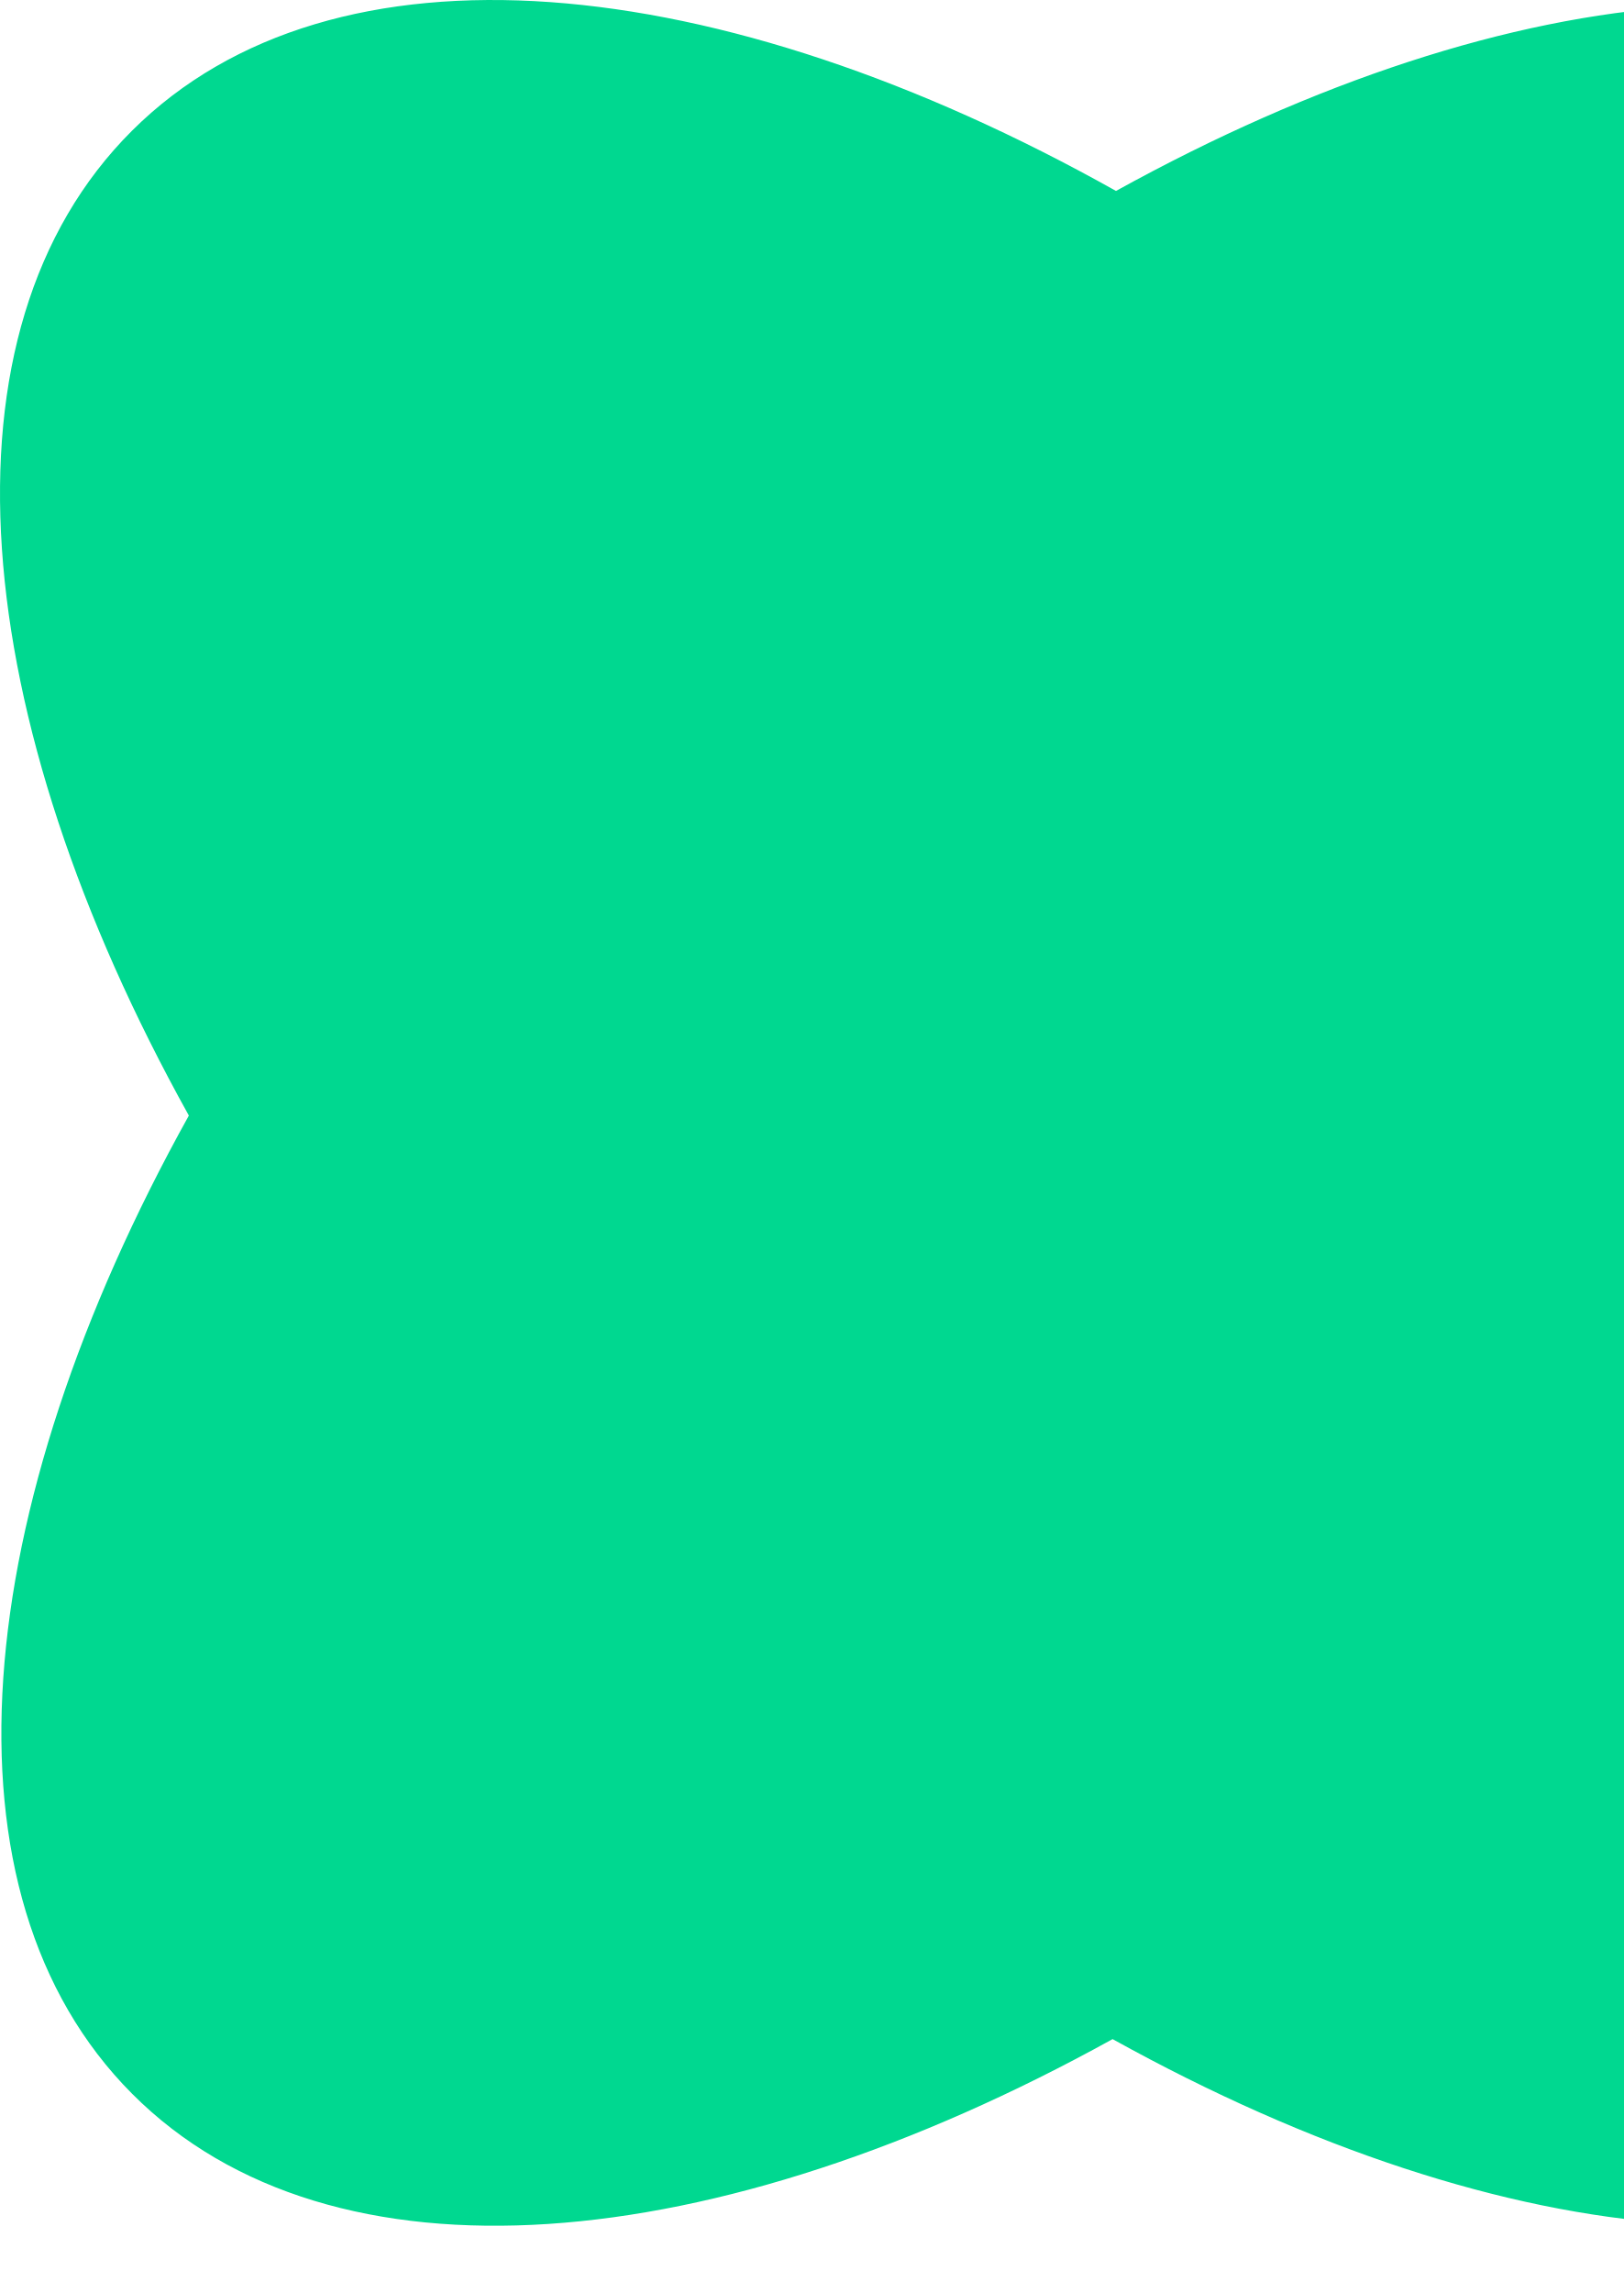
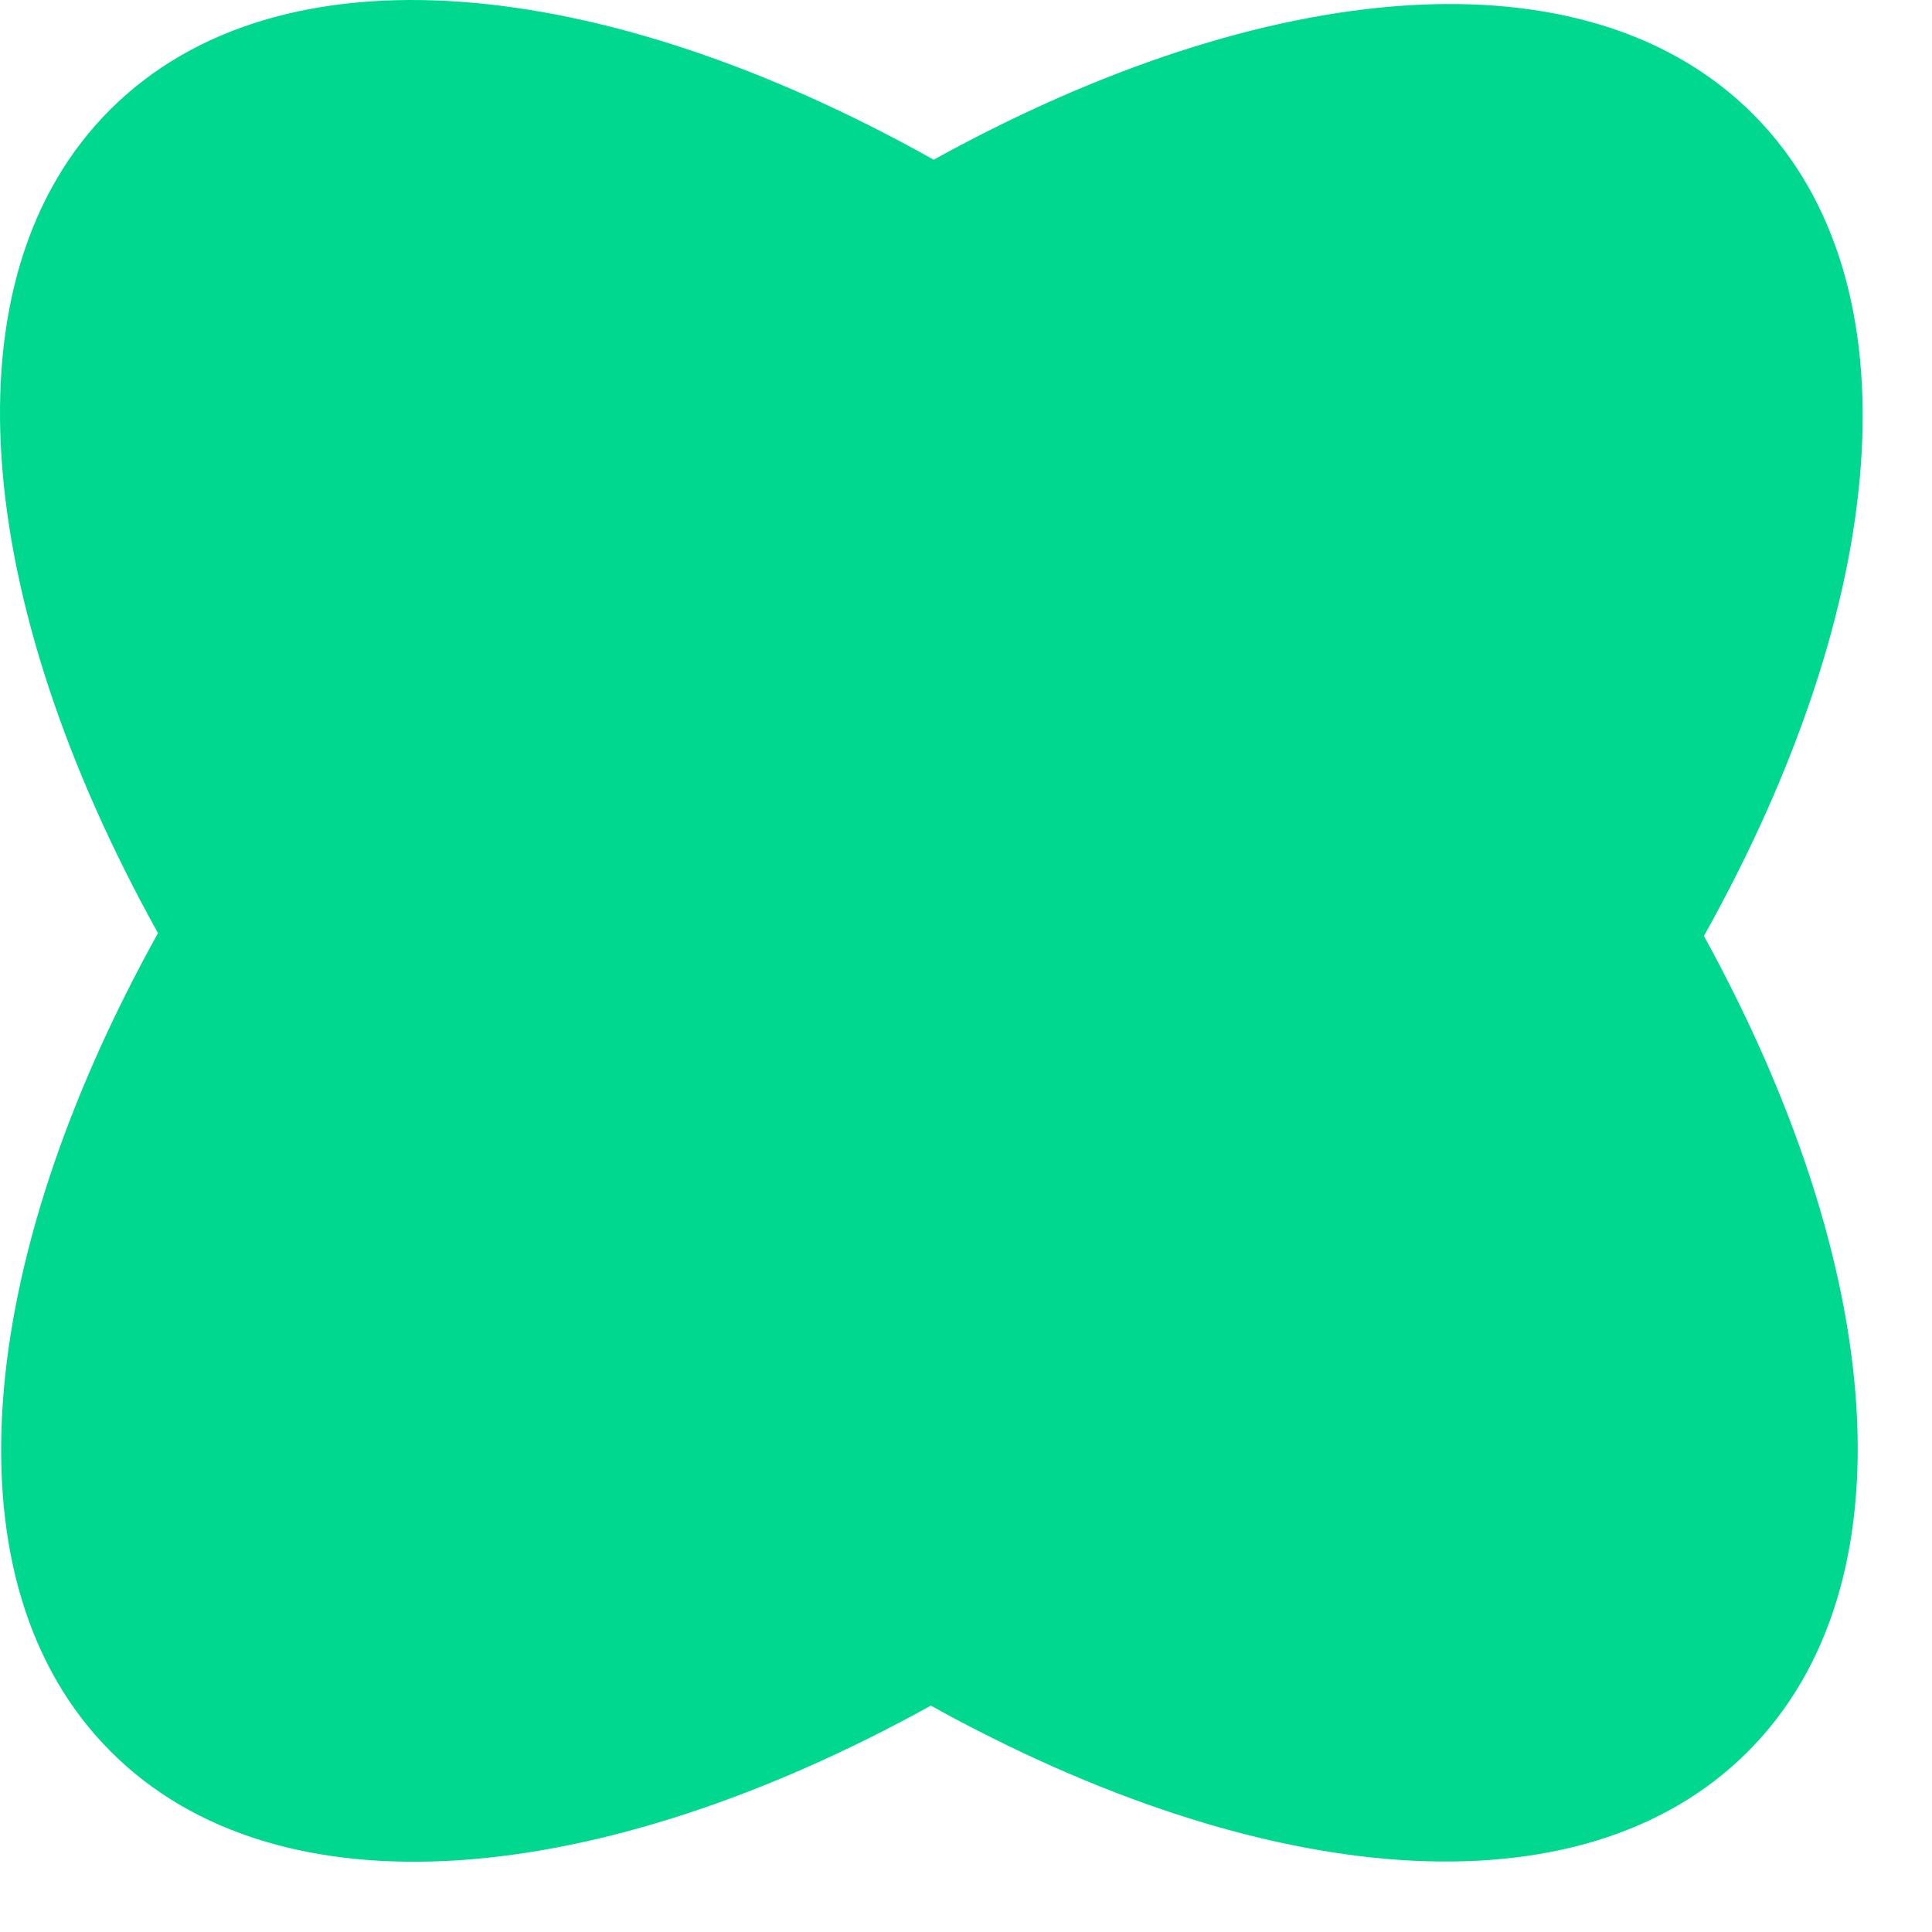
- <svg xmlns="http://www.w3.org/2000/svg" width="97" height="137" viewBox="0 0 97 137" fill="none">
+ <svg xmlns="http://www.w3.org/2000/svg" width="138" height="138" viewBox="0 0 138 138" fill="none">
  <g filter="url(#filter0_d_1_36)">
    <path d="M7.889 7.81C19.902 -4.159 42.932 -1.91 66.692 11.408C90.405 -1.689 113.316 -3.79 125.239 8.178C137.187 20.17 134.965 43.14 121.709 66.855C134.685 90.481 136.731 113.275 124.805 125.157C112.874 137.044 90.076 134.907 66.489 121.831C42.758 134.954 19.824 137.069 7.892 125.093C-4.016 113.141 -1.852 90.284 11.286 66.652C-1.958 42.834 -4.128 19.783 7.889 7.81Z" fill="#00D890" />
  </g>
  <defs>
    <filter id="filter0_d_1_36" x="0" y="0" width="137.048" height="136.982" filterUnits="userSpaceOnUse" color-interpolation-filters="sRGB">
      <feFlood flood-opacity="0" result="BackgroundImageFix" />
      <feColorMatrix in="SourceAlpha" type="matrix" values="0 0 0 0 0 0 0 0 0 0 0 0 0 0 0 0 0 0 127 0" result="hardAlpha" />
      <feOffset dx="4" dy="4" />
      <feComposite in2="hardAlpha" operator="out" />
      <feColorMatrix type="matrix" values="0 0 0 0 1 0 0 0 0 1 0 0 0 0 1 0 0 0 1 0" />
      <feBlend mode="normal" in2="BackgroundImageFix" result="effect1_dropShadow_1_36" />
      <feBlend mode="normal" in="SourceGraphic" in2="effect1_dropShadow_1_36" result="shape" />
    </filter>
  </defs>
</svg>
